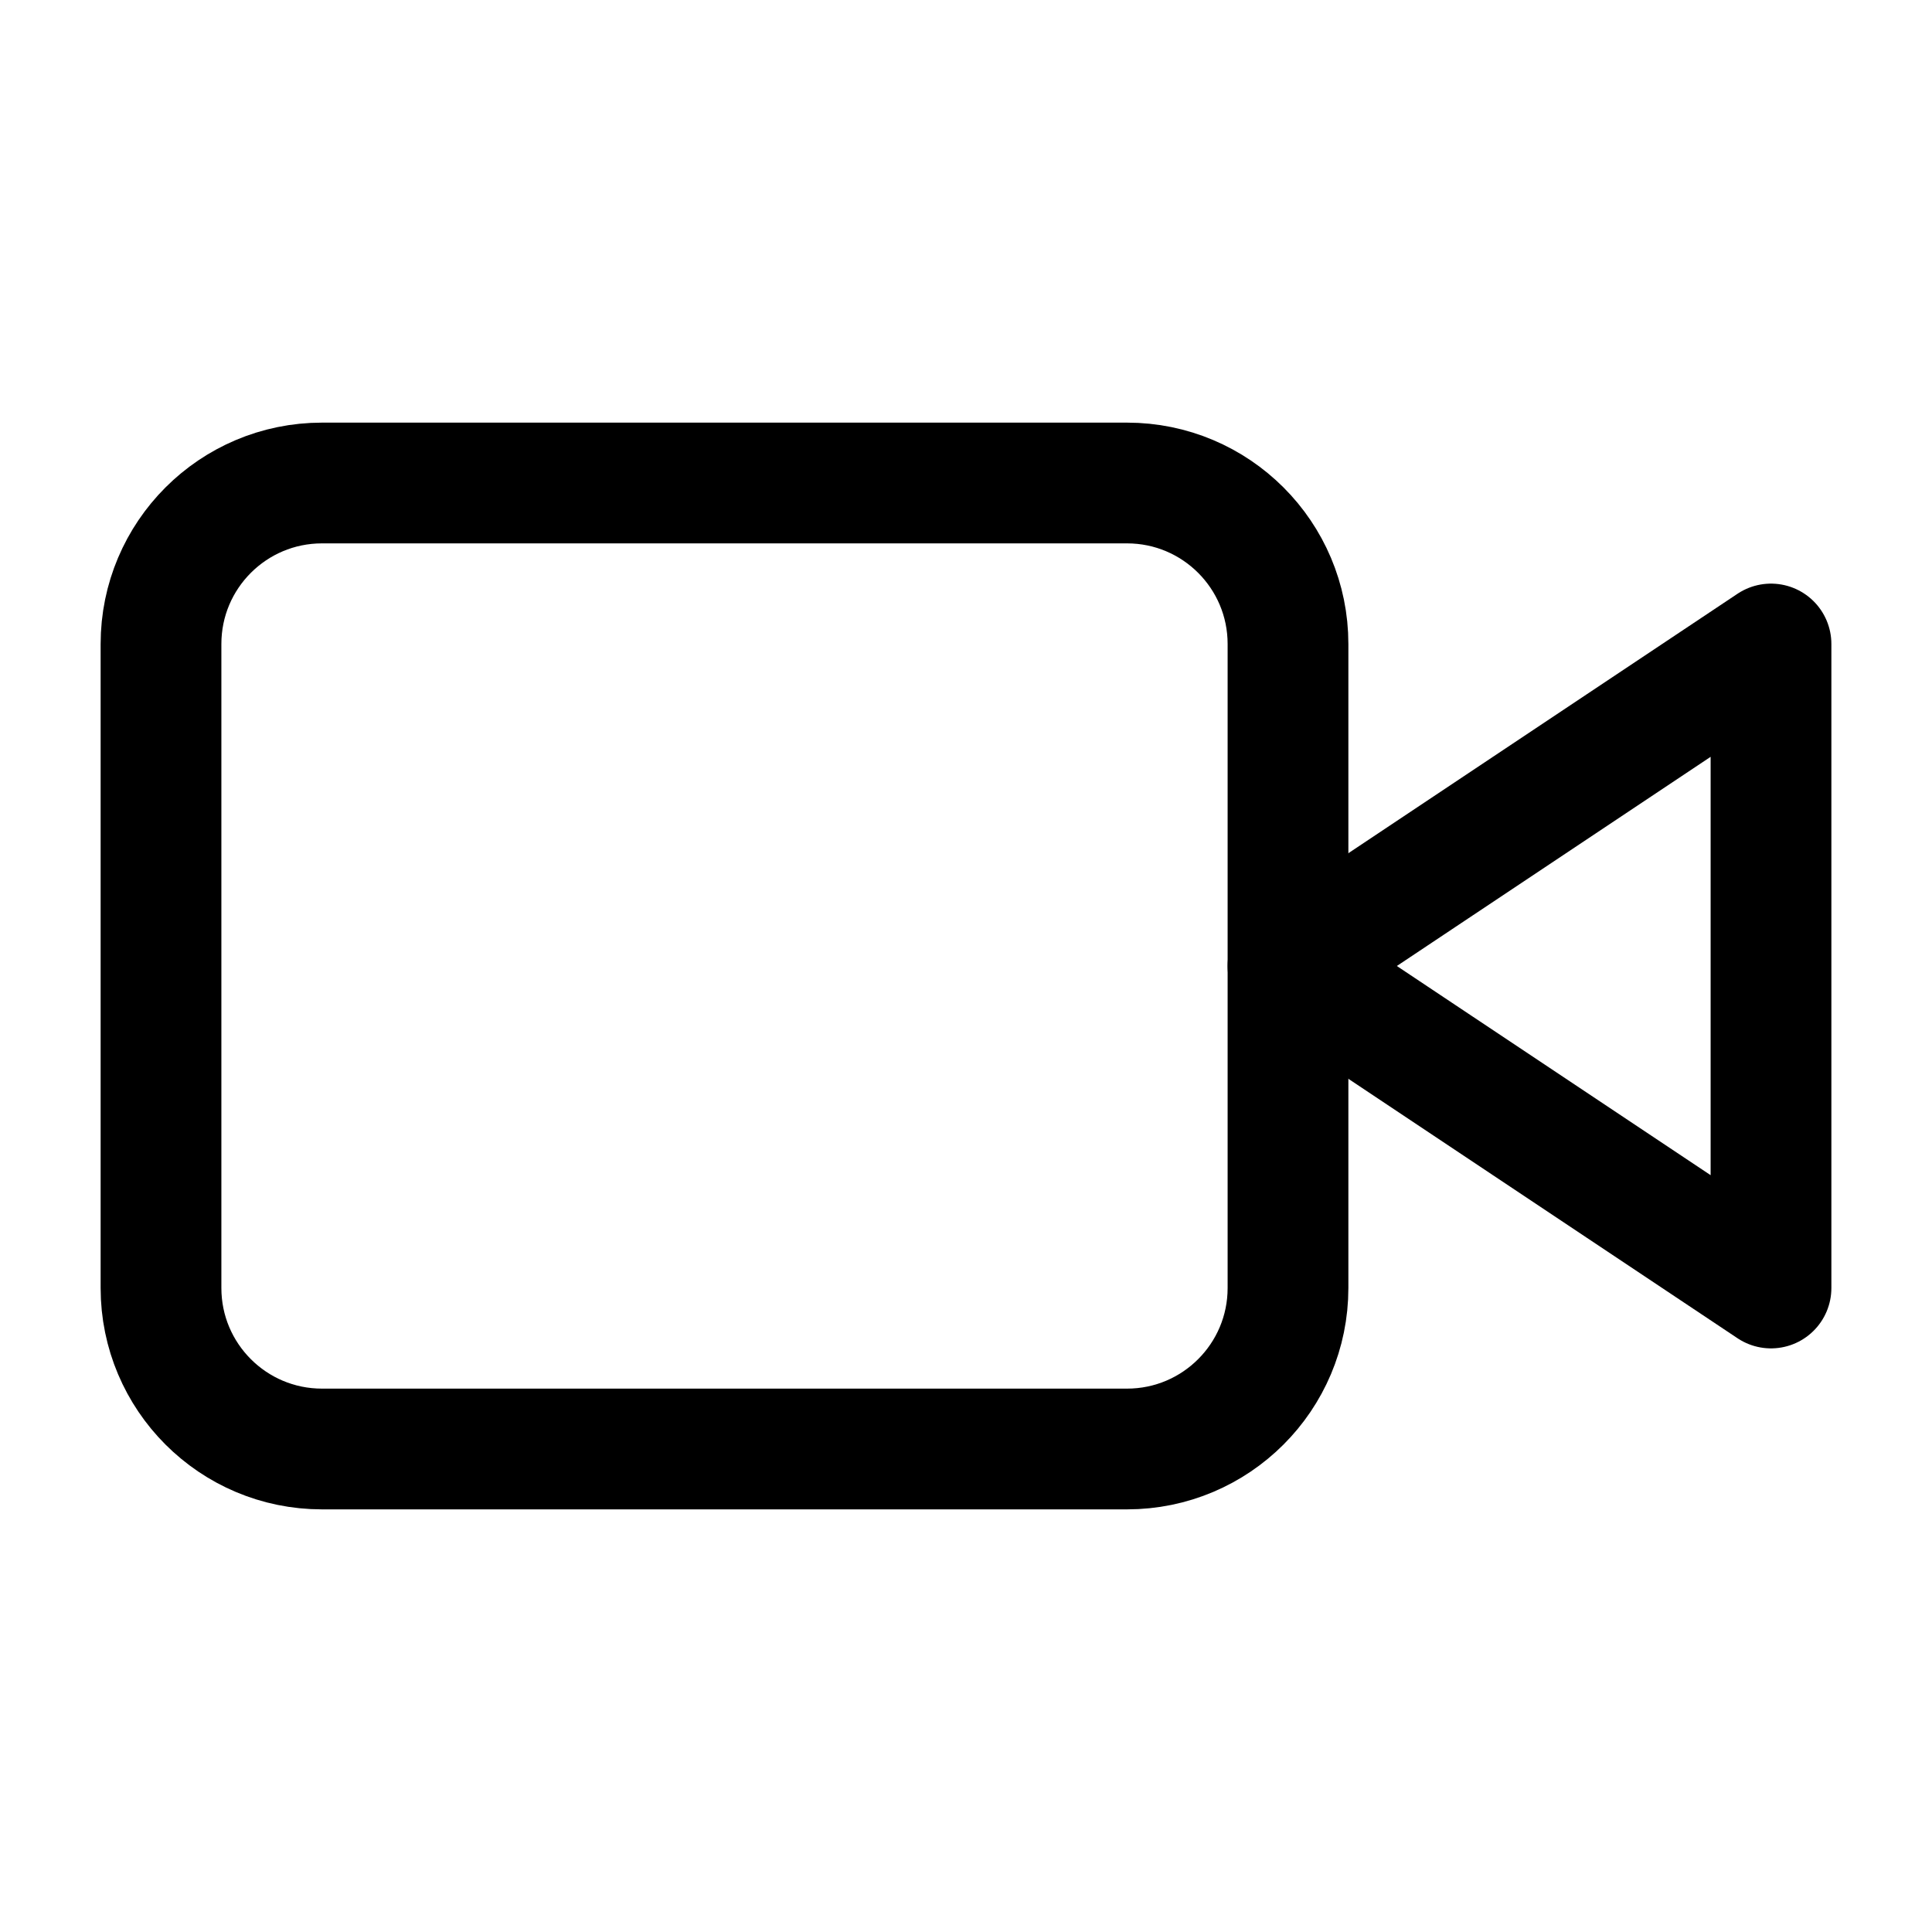
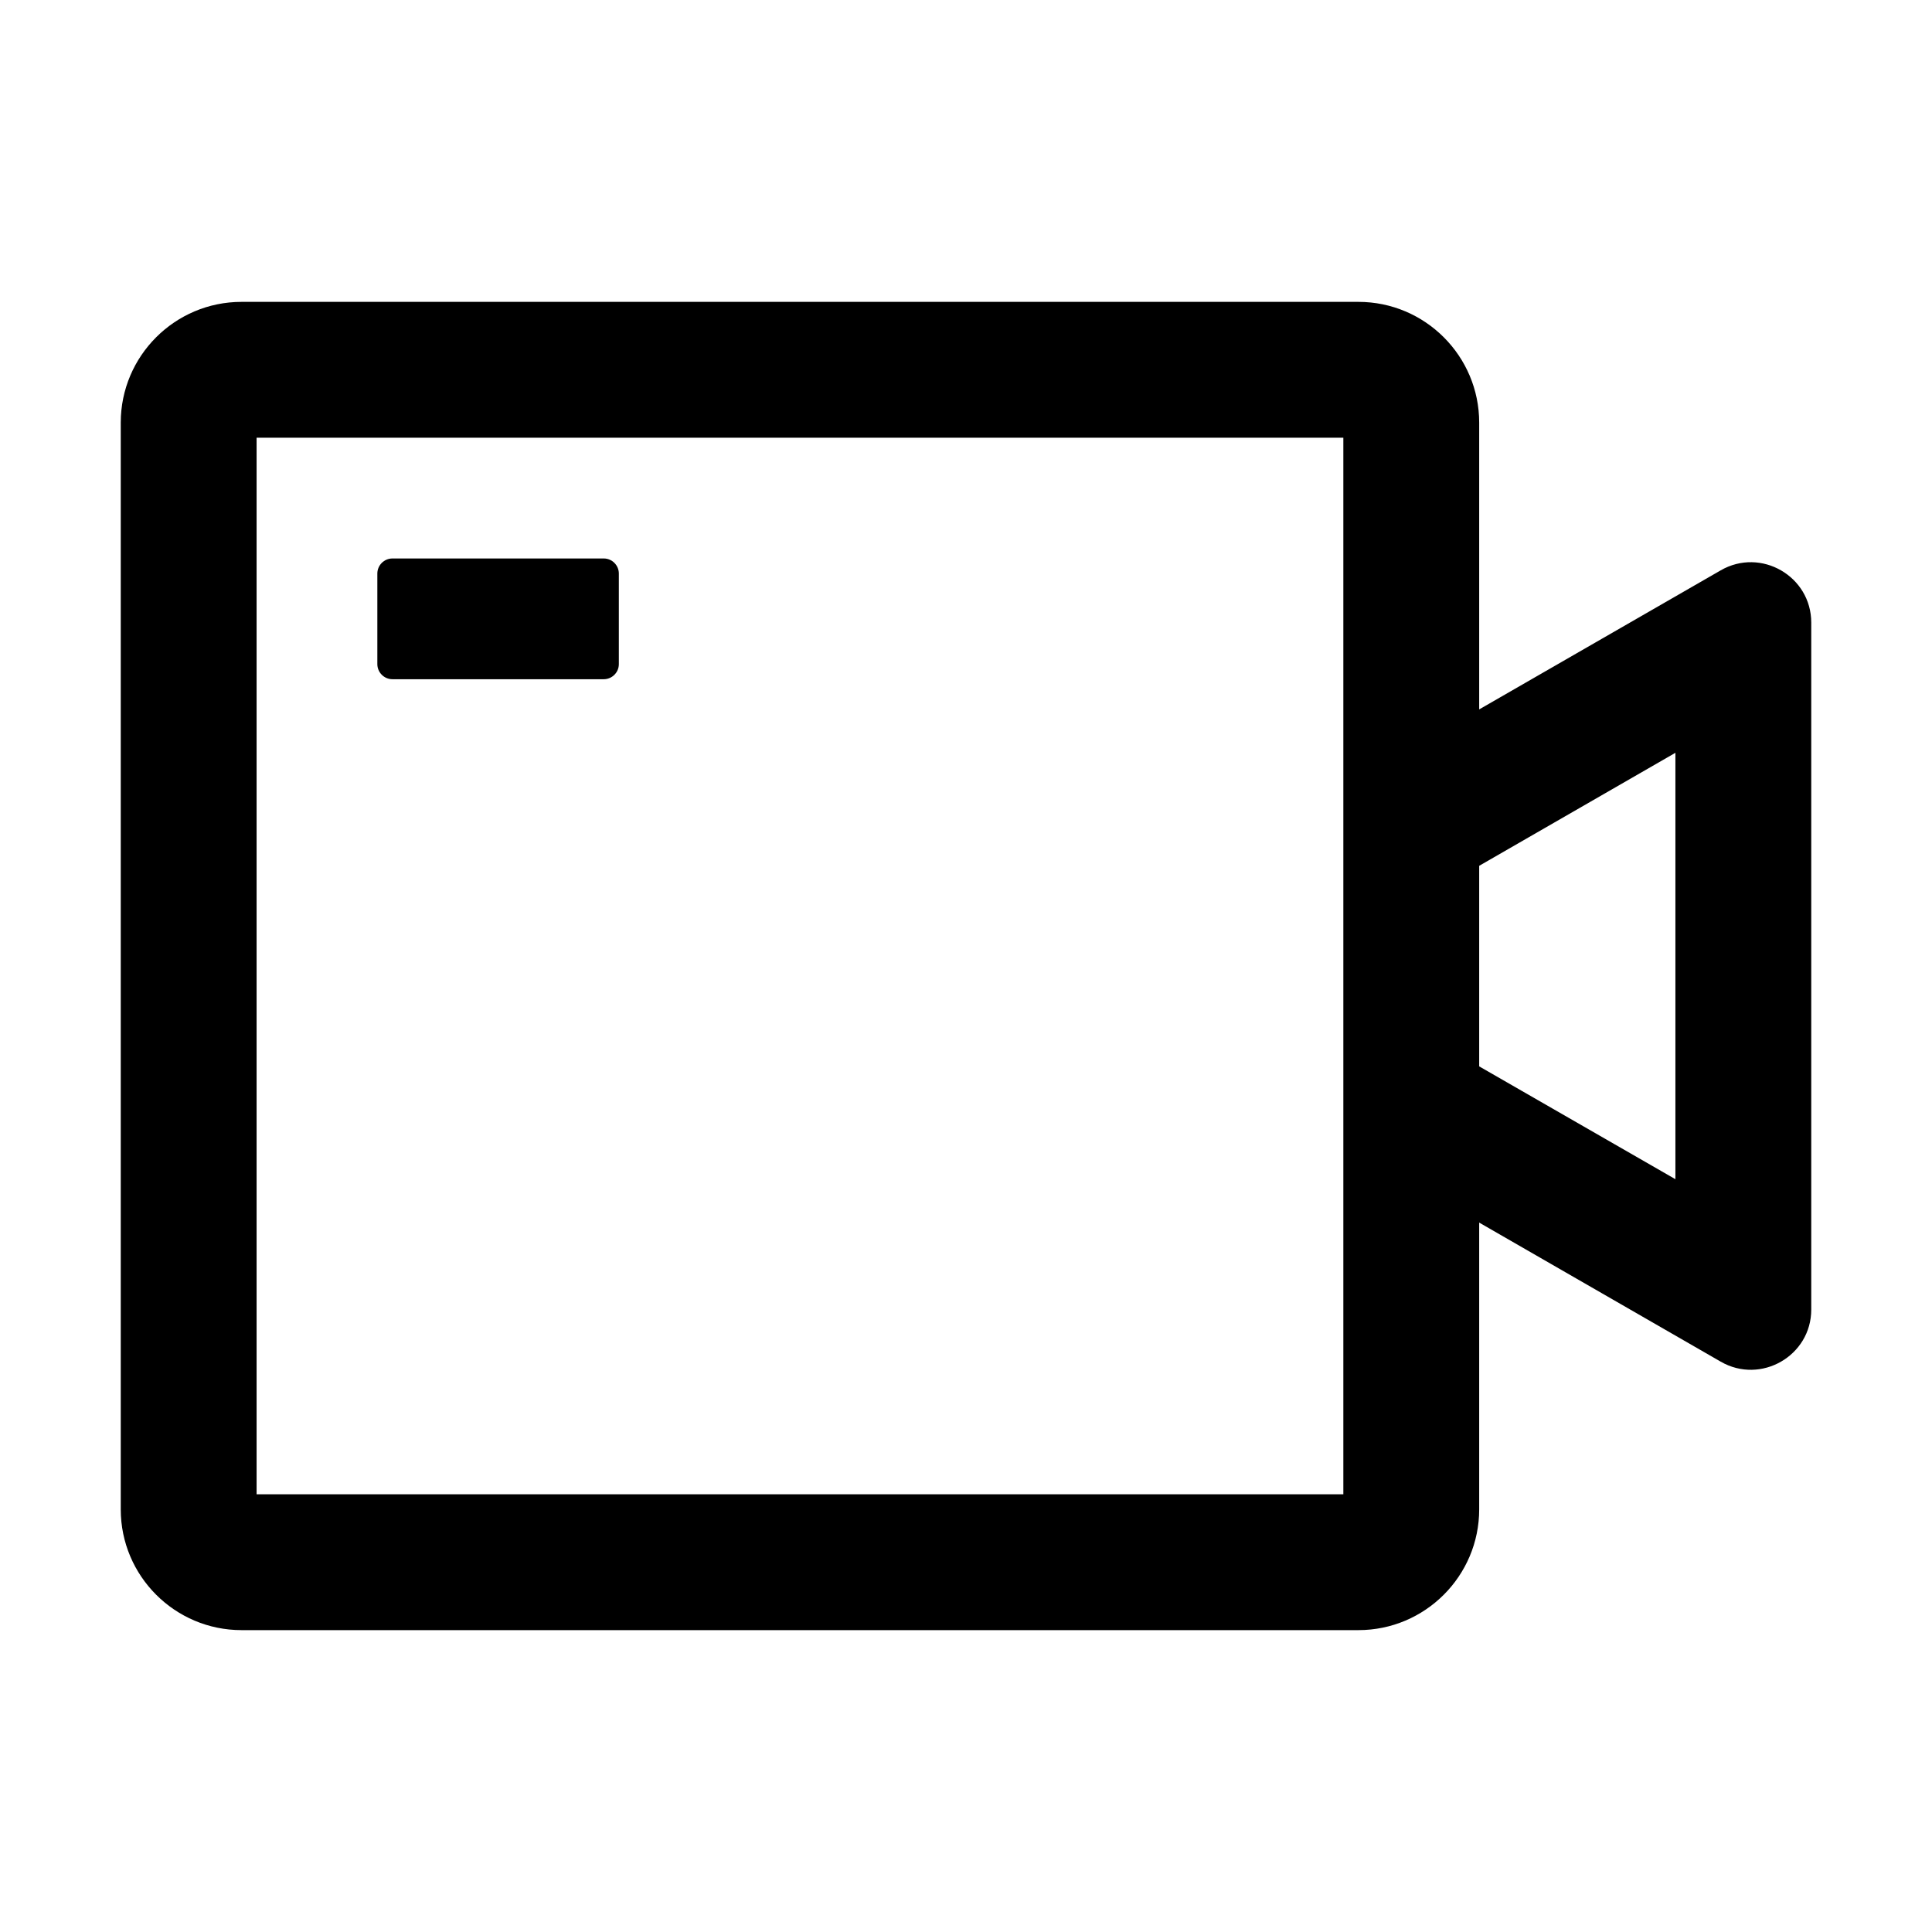
- <svg xmlns="http://www.w3.org/2000/svg" width="24" height="24" viewBox="0 0 24 24" fill="none" stroke="currentColor" stroke-width="1.5" stroke-linecap="round" stroke-linejoin="round">
-   <path d="m22 8-6 4 6 4V8Z" />
-   <rect width="14" height="12" x="2" y="6" rx="2" ry="2" />
+ <svg xmlns="http://www.w3.org/2000/svg" width="24" height="24" viewBox="0 0 1024 1024" fill="currentColor">
+   <path d="M912 302.3L784 376V224c0-35.3-28.7-64-64-64H128c-35.3 0-64 28.7-64 64v576c0 35.3 28.7 64 64 64h592c35.3 0 64-28.7 64-64V648l128 73.7c21.3 12.3 48-3.1 48-27.6V330c0-24.6-26.7-40-48-27.7zM712 792H136V232h576v560z m176-167l-104-59.8V458.9L888 399v226zM208 360h112c4.4 0 8-3.6 8-8v-48c0-4.4-3.6-8-8-8H208c-4.4 0-8 3.6-8 8v48c0 4.4 3.6 8 8 8z" />
</svg>
